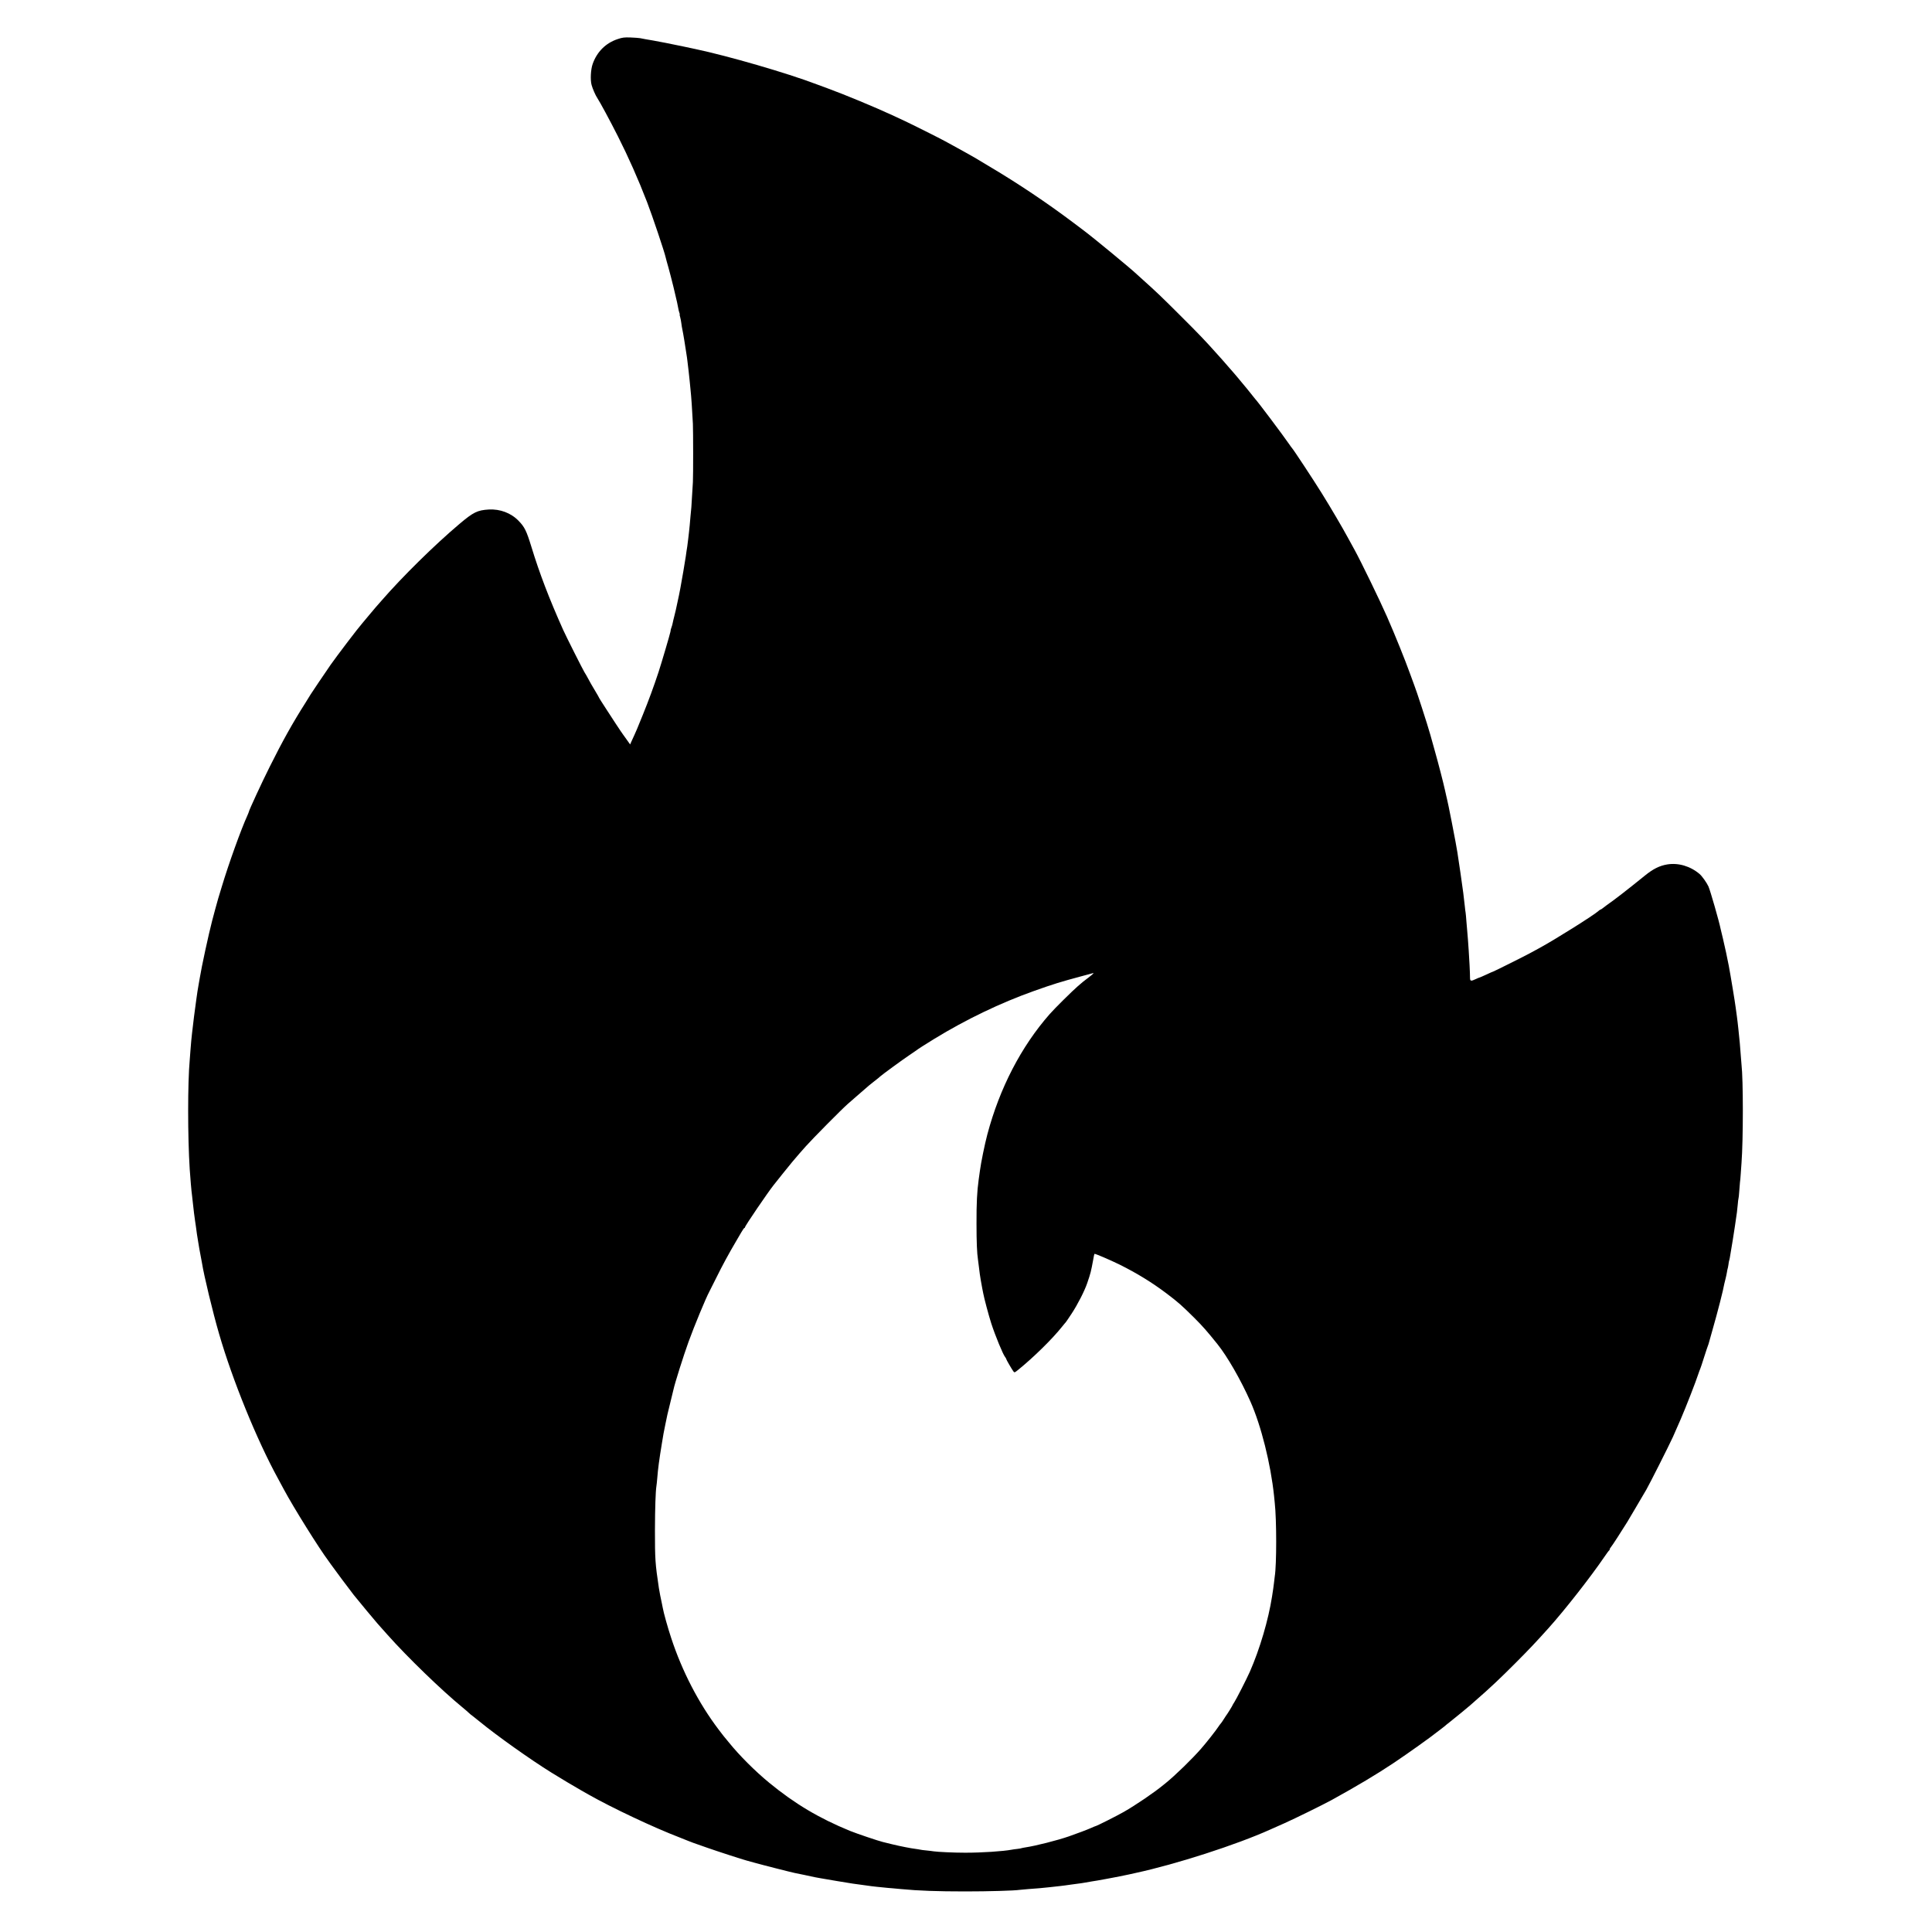
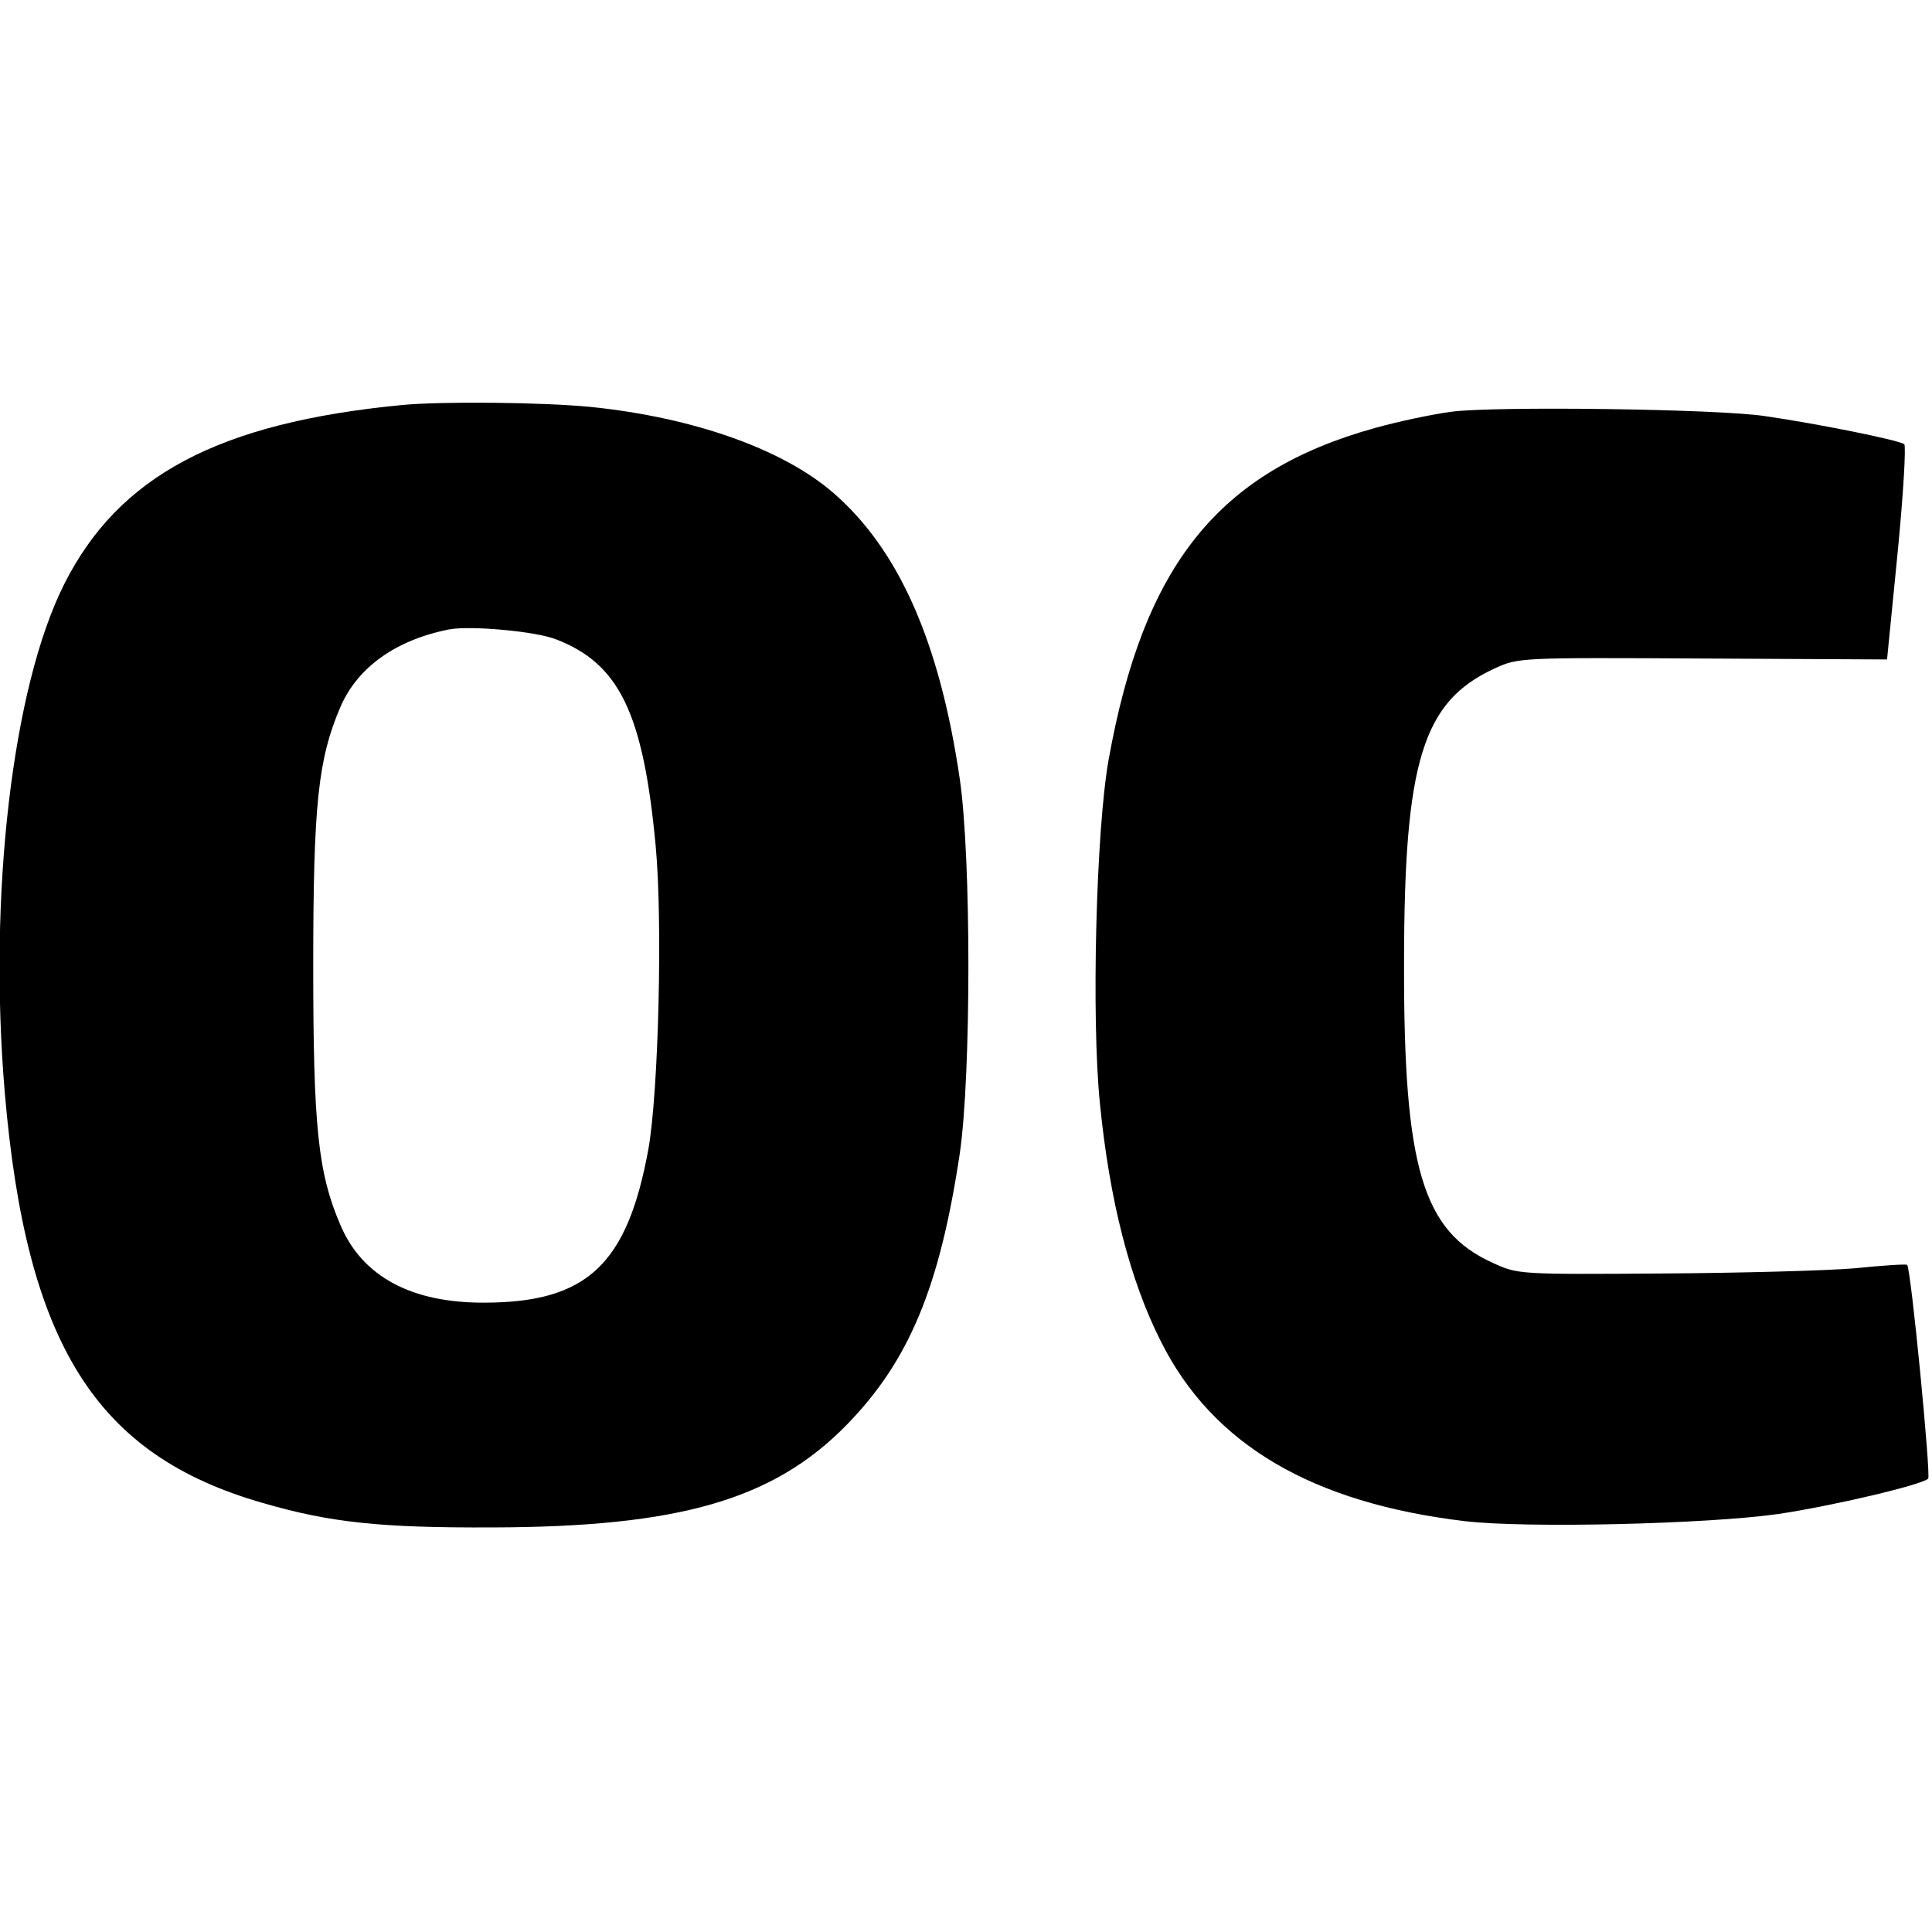
- <svg xmlns="http://www.w3.org/2000/svg" version="1.0" width="2500pt" height="2500pt" viewBox="0 0 2500 2500" preserveAspectRatio="xMidYMid meet">
-   <g transform="translate(0,2500) scale(0.1,-0.1)" fill="#000000" stroke="none">
-     <path d="M7992 24494 c-154 -51 -268 -165 -323 -322 -25 -71 -32 -204 -14 -271 12 -46 52 -138 75 -171 31 -46 163 -290 265 -492 135 -267 263 -555 378 -853 67 -174 227 -649 241 -717 3 -13 18 -70 35 -128 16 -58 46 -172 66 -255 48 -203 54 -227 61 -271 3 -20 10 -48 15 -61 5 -13 7 -23 4 -23 -2 0 1 -15 6 -32 5 -18 12 -53 15 -78 3 -25 9 -63 14 -85 5 -22 16 -85 25 -140 8 -55 20 -127 25 -160 6 -33 12 -80 15 -105 3 -25 10 -85 16 -135 6 -49 12 -109 14 -131 2 -23 6 -69 10 -103 10 -90 22 -264 31 -446 4 -101 5 -655 0 -755 -5 -95 -16 -273 -20 -325 -2 -22 -7 -74 -11 -115 -3 -41 -8 -93 -10 -115 -2 -22 -6 -61 -9 -87 -3 -27 -8 -69 -11 -95 -7 -63 -17 -133 -22 -158 -2 -11 -6 -40 -9 -65 -5 -40 -57 -345 -70 -410 -11 -53 -14 -71 -18 -92 -3 -13 -12 -57 -21 -98 -9 -41 -18 -83 -20 -93 -2 -9 -11 -44 -19 -78 -9 -33 -18 -74 -21 -89 -3 -16 -9 -39 -14 -52 -5 -13 -9 -26 -10 -30 0 -5 -1 -9 -2 -10 0 -2 -2 -12 -4 -24 -8 -40 -114 -399 -153 -519 -62 -188 -127 -365 -204 -555 -63 -158 -88 -217 -147 -344 l-17 -39 -42 59 c-23 32 -46 64 -51 71 -12 14 -172 257 -220 333 -19 30 -47 74 -63 98 -15 24 -28 45 -28 47 0 3 -19 35 -41 72 -40 65 -82 139 -120 211 -10 18 -22 38 -27 45 -10 12 -244 476 -275 547 -180 402 -305 728 -411 1075 -64 208 -88 256 -165 335 -98 102 -239 155 -386 147 -147 -9 -199 -34 -380 -187 -320 -270 -738 -682 -1006 -990 -40 -47 -76 -87 -79 -90 -3 -3 -39 -45 -80 -95 -41 -49 -82 -99 -92 -110 -59 -67 -318 -408 -408 -535 -71 -103 -254 -373 -260 -385 -3 -6 -33 -55 -68 -110 -164 -258 -296 -494 -461 -825 -100 -199 -271 -569 -271 -585 0 -3 -9 -24 -19 -48 -80 -174 -243 -627 -330 -917 -17 -58 -39 -127 -47 -155 -8 -27 -26 -90 -39 -140 -13 -49 -31 -117 -40 -150 -45 -172 -139 -606 -159 -735 -3 -19 -10 -57 -15 -85 -5 -27 -12 -70 -16 -95 -3 -25 -10 -72 -15 -105 -13 -84 -47 -357 -55 -435 -3 -36 -8 -79 -10 -95 -2 -17 -6 -71 -10 -120 -3 -50 -8 -109 -10 -132 -27 -293 -27 -992 0 -1413 7 -110 22 -285 30 -340 3 -19 7 -60 10 -90 8 -76 24 -211 29 -236 2 -12 7 -45 11 -75 6 -52 20 -145 30 -202 3 -15 9 -55 15 -90 6 -34 15 -82 20 -107 5 -25 11 -58 14 -75 23 -151 140 -638 221 -915 172 -595 488 -1372 761 -1870 22 -41 57 -105 76 -141 125 -234 458 -767 577 -925 9 -12 23 -32 31 -44 25 -37 257 -348 297 -398 68 -85 277 -336 308 -371 16 -19 35 -39 40 -45 6 -6 46 -52 90 -101 257 -289 699 -717 970 -939 33 -27 70 -59 81 -70 12 -12 34 -30 50 -41 15 -11 58 -45 94 -75 214 -176 657 -491 925 -657 92 -58 329 -199 385 -230 30 -17 73 -41 95 -54 303 -172 847 -429 1185 -558 47 -18 94 -37 105 -42 11 -5 40 -16 65 -25 25 -9 108 -38 185 -65 119 -42 457 -152 505 -164 8 -3 49 -14 90 -25 110 -31 496 -129 533 -136 18 -3 73 -14 122 -25 50 -11 113 -25 140 -30 28 -5 59 -11 71 -13 47 -9 382 -65 419 -70 22 -3 72 -10 110 -15 120 -17 159 -22 200 -26 22 -2 63 -6 90 -9 28 -3 77 -8 110 -10 33 -3 87 -8 120 -11 218 -21 464 -30 825 -30 303 0 638 10 701 20 13 2 62 6 109 10 127 9 186 14 285 25 50 6 110 13 135 15 41 5 83 10 150 20 14 2 48 7 75 10 28 3 73 10 100 15 28 5 64 11 80 14 29 4 119 19 180 31 17 3 53 10 80 15 41 7 160 31 225 45 8 2 47 10 85 19 521 112 1305 365 1740 561 17 7 98 43 180 80 144 64 501 240 615 302 325 179 587 335 805 481 181 121 488 340 560 399 6 5 28 22 50 38 22 17 42 32 45 35 3 4 39 33 80 65 71 56 232 188 256 210 6 6 37 33 70 62 178 154 318 286 519 488 176 177 252 257 421 445 214 238 550 668 725 925 30 44 57 81 62 83 4 2 7 9 7 15 0 6 8 20 18 31 15 17 129 193 209 322 13 20 178 302 247 419 43 75 290 564 343 680 31 70 43 97 101 230 65 150 198 491 228 585 8 25 19 54 24 65 5 11 28 79 50 150 23 72 45 139 50 150 5 11 10 29 13 40 3 11 23 83 45 160 71 248 140 518 155 605 3 14 10 43 16 65 6 22 13 58 17 80 3 22 8 43 9 46 2 3 7 28 11 55 3 27 8 52 10 55 2 3 5 19 8 35 30 178 49 292 66 409 28 188 28 189 36 275 3 41 8 78 10 82 2 3 7 46 10 95 3 48 7 99 9 113 3 14 7 63 10 110 4 47 8 110 10 140 23 304 23 1080 0 1275 -2 17 -6 73 -10 125 -7 107 -15 189 -30 330 -2 19 -7 60 -10 90 -3 30 -8 66 -10 80 -2 14 -9 63 -15 110 -9 72 -66 418 -90 545 -18 96 -51 248 -75 349 -15 60 -28 116 -30 125 -18 93 -135 501 -158 551 -22 48 -84 135 -114 160 -121 103 -276 148 -421 124 -99 -17 -181 -58 -287 -144 -225 -182 -385 -307 -493 -382 -18 -13 -42 -31 -54 -41 -11 -9 -24 -17 -28 -17 -3 0 -15 -8 -26 -18 -57 -53 -567 -373 -759 -477 -38 -21 -95 -52 -125 -68 -61 -34 -468 -237 -474 -237 -3 0 -44 -18 -91 -40 -47 -22 -89 -40 -93 -40 -4 -1 -25 -9 -47 -20 -61 -29 -73 -27 -73 18 1 45 -11 275 -17 352 -2 30 -7 95 -10 143 -3 48 -8 102 -10 120 -2 18 -6 70 -10 117 -3 47 -8 96 -10 110 -3 14 -7 50 -10 80 -14 135 -22 192 -56 430 -42 285 -44 299 -65 410 -26 140 -74 385 -89 455 -23 108 -24 109 -29 130 -3 11 -11 49 -19 85 -22 99 -81 328 -128 495 -23 83 -50 179 -60 215 -36 131 -185 588 -209 645 -5 11 -30 79 -55 150 -65 180 -190 491 -297 735 -92 210 -341 722 -420 865 -25 44 -63 114 -85 155 -74 137 -224 392 -341 580 -105 169 -368 568 -382 580 -4 3 -21 28 -40 55 -70 103 -416 564 -440 585 -3 3 -21 25 -40 50 -19 25 -48 61 -65 81 -16 19 -39 46 -50 60 -38 47 -120 144 -125 149 -3 3 -34 39 -70 80 -36 41 -69 80 -75 86 -5 6 -41 46 -80 89 -141 158 -224 245 -460 480 -235 235 -323 319 -481 460 -43 39 -85 77 -94 85 -74 70 -559 470 -676 557 -16 12 -82 61 -146 110 -333 250 -698 495 -1063 712 -93 56 -177 106 -185 111 -33 20 -230 130 -295 165 -38 21 -88 48 -110 60 -51 29 -439 223 -525 263 -36 17 -105 49 -155 72 -218 101 -612 265 -831 345 -55 20 -121 45 -149 55 -387 147 -1140 365 -1565 455 -8 2 -80 17 -160 34 -137 29 -335 68 -390 77 -65 11 -132 22 -167 30 -16 3 -71 7 -123 9 -81 3 -106 0 -168 -21z m6154 -12093 c-3 -4 -31 -28 -63 -52 -32 -24 -63 -48 -70 -54 -6 -5 -37 -32 -70 -60 -64 -55 -296 -284 -358 -355 -370 -420 -650 -960 -809 -1560 -33 -124 -82 -363 -96 -470 -6 -47 -13 -98 -16 -115 -21 -150 -29 -305 -28 -570 0 -237 6 -380 19 -465 2 -14 6 -45 9 -70 13 -107 17 -138 27 -195 5 -33 14 -80 19 -105 5 -25 12 -56 14 -70 10 -57 70 -283 103 -385 52 -160 152 -403 180 -436 7 -8 13 -19 13 -23 0 -9 71 -131 93 -161 14 -19 16 -18 63 20 202 164 443 401 569 560 22 28 43 52 46 55 3 3 38 54 78 115 75 114 164 288 199 390 45 131 50 153 77 299 7 43 15 80 17 81 6 6 199 -77 322 -137 227 -113 420 -231 615 -378 148 -112 197 -156 352 -310 109 -108 170 -178 301 -341 129 -160 303 -463 428 -744 139 -312 263 -809 306 -1220 2 -27 7 -68 9 -90 25 -224 25 -803 0 -956 -2 -13 -7 -51 -10 -84 -8 -67 -9 -70 -25 -175 -47 -301 -158 -678 -286 -970 -40 -91 -181 -367 -204 -400 -11 -16 -20 -31 -20 -34 0 -5 -72 -122 -88 -141 -4 -5 -18 -27 -31 -48 -13 -21 -28 -43 -35 -50 -6 -6 -19 -24 -29 -39 -26 -42 -162 -215 -226 -287 -114 -131 -333 -344 -459 -446 -7 -5 -18 -14 -25 -20 -124 -102 -358 -261 -517 -352 -95 -54 -352 -183 -364 -183 -3 0 -29 -11 -58 -24 -49 -22 -176 -70 -288 -109 -147 -51 -431 -123 -560 -142 -24 -4 -47 -8 -51 -10 -3 -2 -28 -7 -56 -10 -27 -3 -60 -7 -72 -10 -112 -21 -382 -39 -601 -39 -150 0 -358 10 -410 18 -14 3 -54 7 -90 11 -36 3 -74 8 -85 11 -11 2 -36 7 -55 9 -61 7 -202 35 -305 60 -55 14 -110 28 -122 30 -55 13 -337 108 -423 143 -403 165 -716 352 -1045 622 -185 152 -388 355 -525 525 -36 44 -67 82 -70 85 -3 3 -31 39 -62 81 -257 339 -472 754 -613 1184 -42 126 -99 329 -109 390 -3 17 -8 41 -11 55 -11 47 -36 175 -39 200 -48 321 -51 372 -51 750 1 290 8 498 19 570 3 14 7 61 11 104 10 124 23 225 61 456 20 123 19 117 44 240 12 58 23 114 26 125 2 11 20 85 40 165 19 80 37 152 39 160 17 81 130 438 194 615 73 202 224 567 270 652 5 10 46 91 91 181 74 151 166 320 253 467 20 33 50 86 69 118 18 31 36 57 40 57 5 0 8 4 8 9 0 18 297 453 370 545 6 6 58 72 117 147 91 114 173 213 218 263 6 6 44 49 85 96 78 88 461 476 540 545 25 22 95 83 155 135 61 52 112 97 115 100 3 3 37 30 75 60 39 30 72 57 75 61 11 13 291 218 375 274 50 33 92 62 95 65 9 9 115 77 231 148 412 252 854 464 1289 619 244 87 348 119 605 188 88 23 161 43 163 44 2 0 1 -3 -2 -8z" />
+ <svg xmlns="http://www.w3.org/2000/svg" version="1.0" width="404pt" height="404pt" viewBox="0 0 404 404" preserveAspectRatio="xMidYMid meet">
+   <g transform="translate(0,404) scale(0.1,-0.1)" fill="#000000" stroke="none">
+     <path d="M840 3193 c-383 -37 -592 -148 -706 -375 -108 -215 -159 -649 -124 -1063 45 -526 190 -758 540 -858 141 -41 247 -52 480 -51 391 1 587 58 740 214 131 134 195 288 237 568 24 165 24 619 0 783 -42 287 -128 480 -264 598 -106 92 -293 158 -507 180 -101 10 -313 12 -396 4z m323 -490 c132 -51 182 -154 208 -431 15 -159 6 -515 -15 -634 -44 -242 -128 -321 -341 -322 -154 -1 -257 54 -303 162 -47 109 -57 205 -57 542 0 337 10 433 57 542 36 83 116 140 228 162 45 8 180 -4 223 -21z" />
+     <path d="M3035 3179 c-38 -5 -110 -20 -160 -34 -327 -91 -484 -286 -557 -695 -26 -147 -36 -540 -18 -717 20 -203 63 -371 128 -499 108 -215 316 -337 636 -375 130 -15 505 -6 654 15 114 17 301 61 314 74 6 6 -36 440 -44 447 -2 2 -50 -1 -108 -7 -58 -5 -240 -10 -405 -11 -297 -2 -301 -2 -353 22 -147 66 -187 199 -186 626 0 423 39 548 189 617 50 23 52 23 435 21 l386 -2 22 222 c12 122 18 225 14 228 -8 8 -181 43 -292 59 -99 15 -566 21 -655 9z" />
  </g>
</svg>
